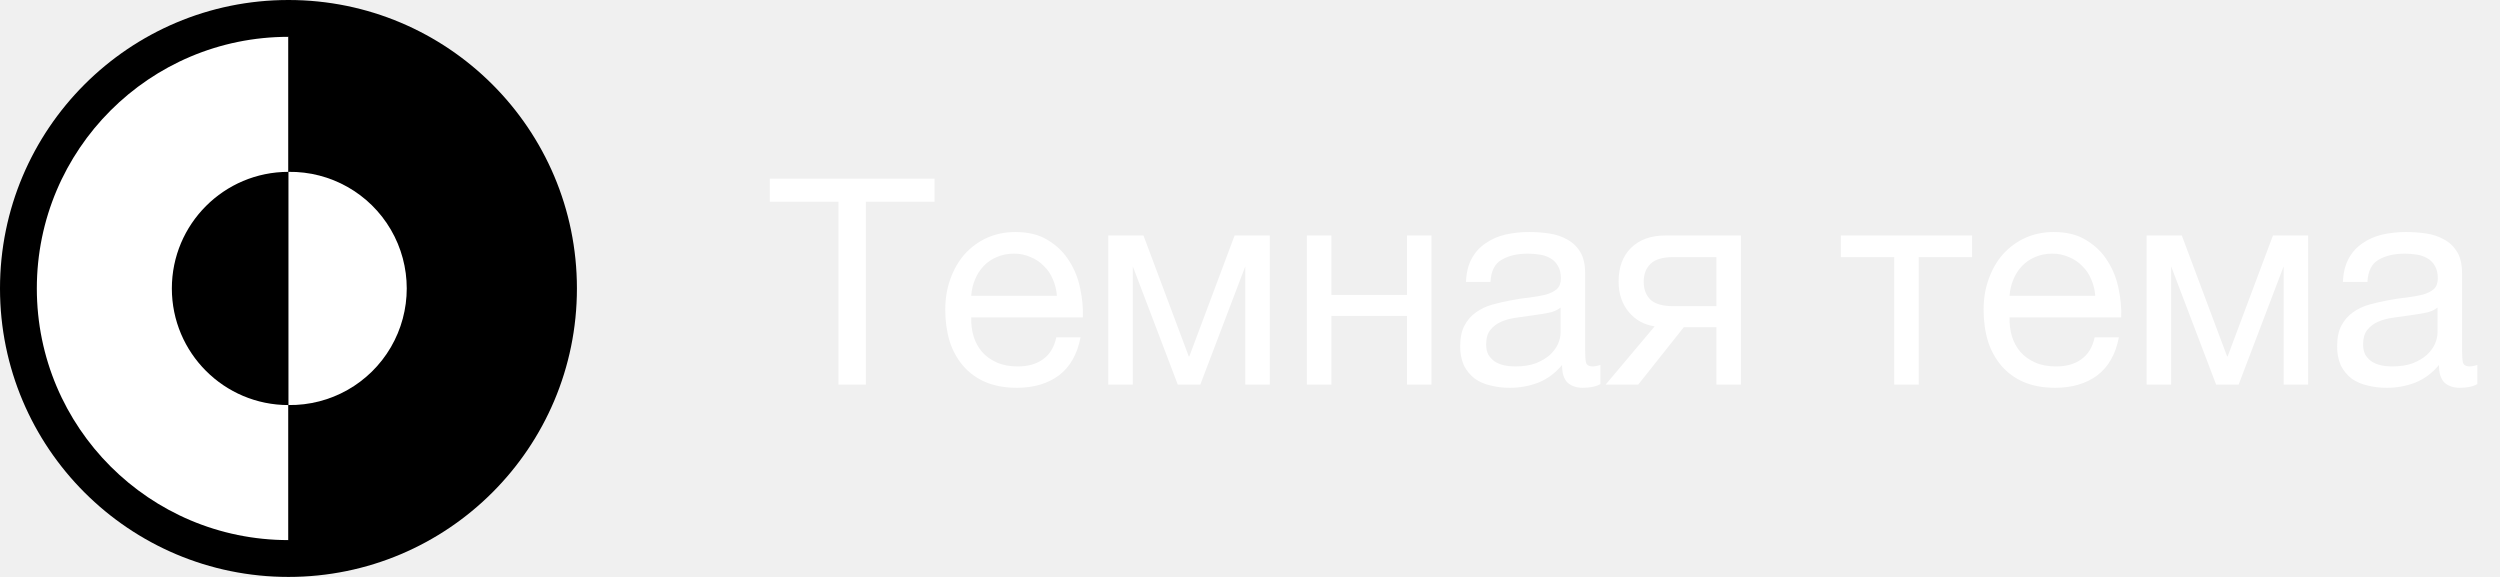
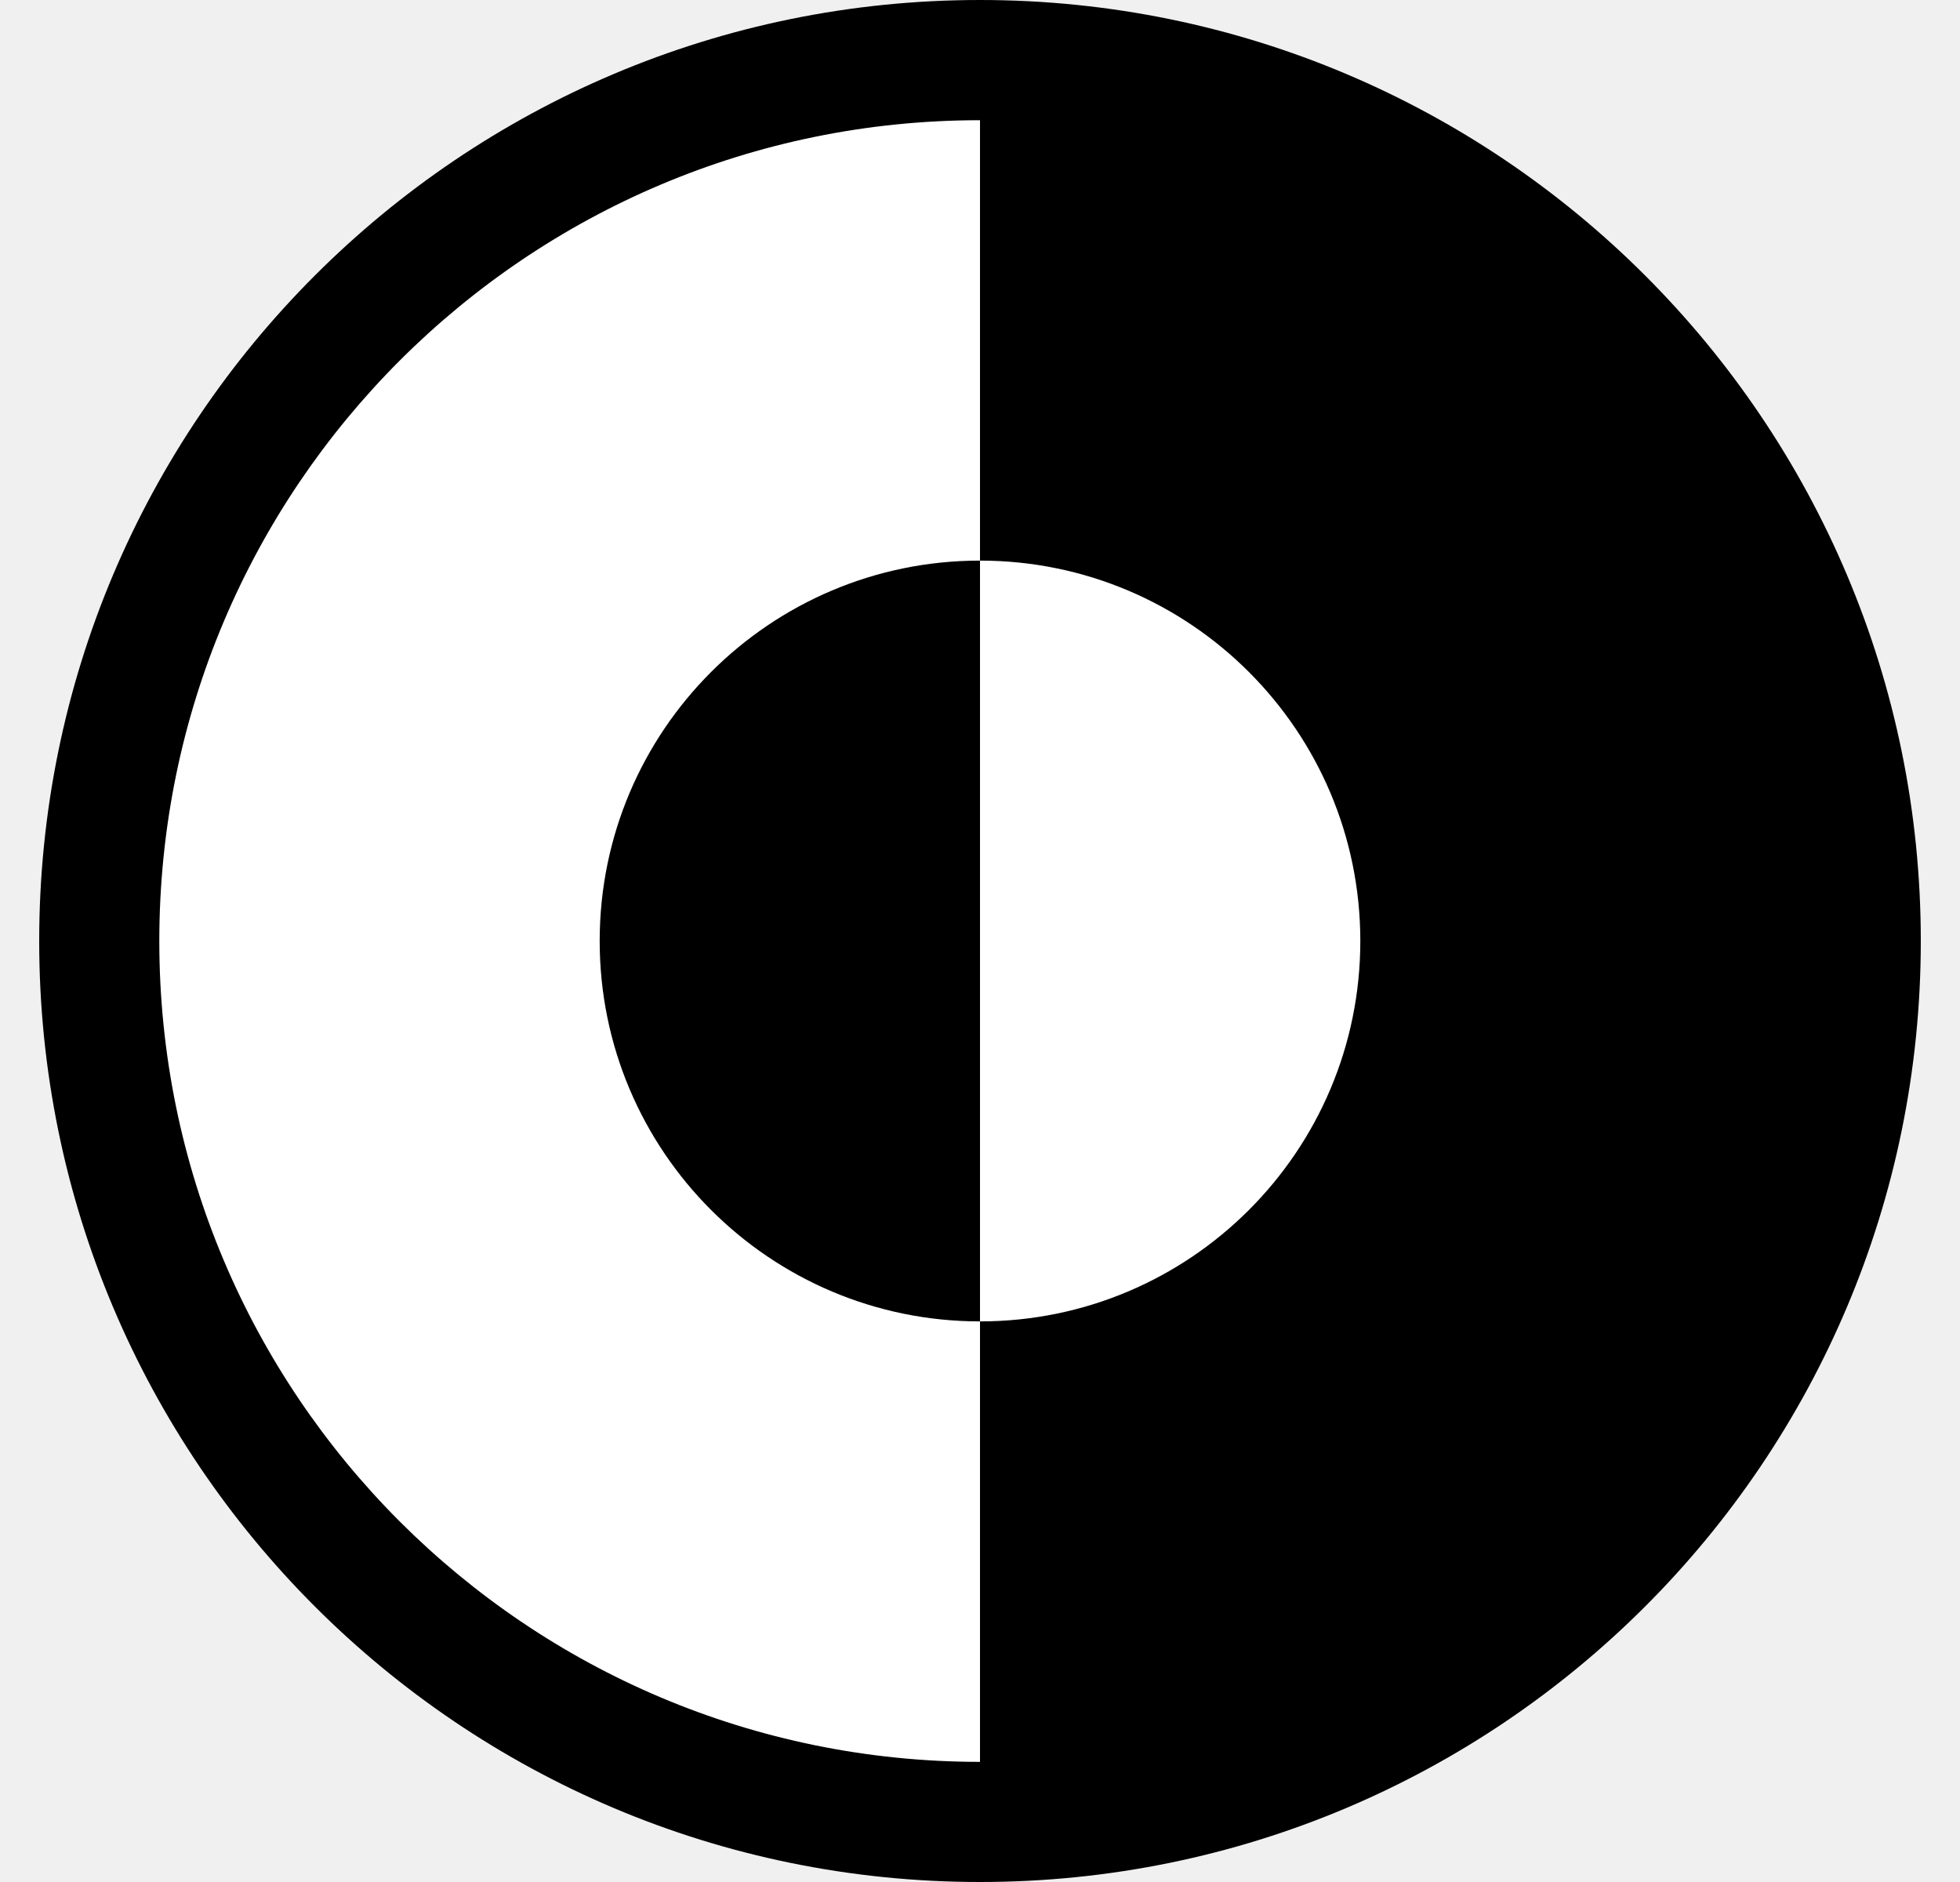
- <svg xmlns="http://www.w3.org/2000/svg" width="104" height="24" fill="none">
-   <g clip-path="url(#clip0)">
-     <circle cx="12" cy="12" r="12" transform="rotate(-180 12 12)" fill="#000" />
-     <path d="M12 1.532C6.219 1.532 1.532 6.22 1.532 12c0 5.782 4.687 10.468 10.468 10.468V1.532z" fill="#fff" />
-     <path d="M12 22.468c5.781 0 10.468-4.687 10.468-10.468 0-5.782-4.687-10.47-10.468-10.47v20.937zm0-15.319a4.851 4.851 0 100 9.702V7.15z" fill="#000" />
-     <path d="M12 16.85a4.851 4.851 0 100-9.701v9.702z" fill="#fff" />
-   </g>
-   <path d="M34.88 8.392h-2.856v-.96h6.852v.96H36.02V16h-1.14V8.392zm7.419 7.74c-.496 0-.932-.08-1.308-.24a2.531 2.531 0 01-.924-.672 2.927 2.927 0 01-.564-1.032c-.12-.4-.18-.836-.18-1.308 0-.464.072-.892.216-1.284.144-.4.344-.744.6-1.032.264-.288.572-.512.924-.672.36-.16.752-.24 1.176-.24.552 0 1.008.116 1.368.348.368.224.66.512.876.864.224.352.376.736.456 1.152.088.416.124.812.108 1.188h-4.644c-.008.272.024.532.096.78.072.24.188.456.348.648.16.184.364.332.612.444.248.112.54.168.876.168.432 0 .784-.1 1.056-.3.28-.2.464-.504.552-.912h1.008c-.136.704-.436 1.232-.9 1.584-.464.344-1.048.516-1.752.516zm1.668-3.828a1.998 1.998 0 00-.168-.684 1.565 1.565 0 00-.372-.552 1.565 1.565 0 00-.552-.372 1.641 1.641 0 00-.696-.144c-.264 0-.504.048-.72.144a1.591 1.591 0 00-.54.372 1.79 1.79 0 00-.36.564c-.088.208-.14.432-.156.672h3.564zm2.137-2.508h1.464l1.884 5.028h.024l1.884-5.028h1.464V16h-1.02v-4.92L49.932 16h-.936l-1.872-4.92V16h-1.02V9.796zm8.262 0h1.02v2.472h3.144V9.796h1.02V16h-1.02v-2.856h-3.144V16h-1.02V9.796zm8.43 6.336a3.16 3.16 0 01-.791-.096 1.823 1.823 0 01-.66-.288 1.626 1.626 0 01-.444-.54 1.897 1.897 0 01-.157-.804c0-.352.06-.64.18-.864a1.54 1.54 0 01.468-.54c.2-.144.424-.252.672-.324a8.64 8.64 0 01.78-.18c.28-.056.544-.096.792-.12.256-.032.48-.072.672-.12.192-.056.344-.132.456-.228.112-.104.169-.252.169-.444 0-.224-.045-.404-.133-.54a.81.81 0 00-.323-.312 1.261 1.261 0 00-.445-.144 3.232 3.232 0 00-.48-.036c-.431 0-.791.084-1.08.252-.288.16-.444.468-.468.924h-1.02c.017-.384.096-.708.24-.972.145-.264.337-.476.577-.636.24-.168.511-.288.816-.36a4.42 4.42 0 01.995-.108c.28 0 .556.02.828.06.28.04.532.124.757.252a1.4 1.4 0 01.54.516c.136.224.204.516.204.876v3.192c0 .24.011.416.035.528.032.112.129.168.288.168.073 0 .177-.02.313-.06v.792c-.177.104-.42.156-.733.156-.263 0-.475-.072-.635-.216-.153-.152-.228-.396-.228-.732-.28.336-.608.58-.984.732a3.265 3.265 0 01-1.2.216zm.229-.888c.336 0 .623-.044.864-.132.24-.096.435-.212.587-.348.153-.144.264-.296.337-.456.072-.168.108-.324.108-.468v-1.044a1.122 1.122 0 01-.505.216c-.207.04-.427.076-.66.108l-.684.096c-.232.032-.44.088-.623.168a1.16 1.16 0 00-.456.348c-.113.144-.169.344-.169.6 0 .168.032.312.096.432.072.112.16.204.264.276.113.072.24.124.385.156.143.032.295.048.456.048zm5.809-1.668c-.44-.064-.8-.264-1.08-.6-.28-.336-.42-.76-.42-1.272 0-.584.172-1.048.516-1.392.352-.344.828-.516 1.428-.516h3.144V16h-1.02v-2.388h-1.356L68.15 16h-1.356l2.04-2.424zm2.568-.84v-2.04h-1.8c-.432 0-.744.092-.936.276-.192.184-.288.432-.288.744 0 .32.096.572.288.756.192.176.504.264.936.264h1.8zm7.397-2.04h-2.22v-.9h5.46v.9h-2.22V16H78.8v-5.304zm6.695 5.436c-.496 0-.932-.08-1.308-.24a2.531 2.531 0 01-.924-.672 2.927 2.927 0 01-.564-1.032c-.12-.4-.18-.836-.18-1.308 0-.464.072-.892.216-1.284.144-.4.344-.744.6-1.032.264-.288.572-.512.924-.672.36-.16.752-.24 1.176-.24.552 0 1.008.116 1.368.348.368.224.66.512.876.864.224.352.376.736.456 1.152.088.416.124.812.108 1.188h-4.644c-.008.272.024.532.096.78.072.24.188.456.348.648.16.184.364.332.612.444.248.112.54.168.876.168.432 0 .784-.1 1.056-.3.28-.2.464-.504.552-.912h1.008c-.136.704-.436 1.232-.9 1.584-.464.344-1.048.516-1.752.516zm1.668-3.828a1.998 1.998 0 00-.168-.684 1.565 1.565 0 00-.372-.552 1.565 1.565 0 00-.552-.372 1.641 1.641 0 00-.696-.144c-.264 0-.504.048-.72.144a1.591 1.591 0 00-.54.372 1.79 1.79 0 00-.36.564c-.088.208-.14.432-.156.672h3.564zm2.137-2.508h1.464l1.884 5.028h.024l1.884-5.028h1.464V16H95v-4.92L93.127 16h-.936l-1.872-4.92V16H89.3V9.796zm9.978 6.336a3.16 3.16 0 01-.792-.096 1.823 1.823 0 01-.66-.288 1.626 1.626 0 01-.444-.54 1.897 1.897 0 01-.156-.804c0-.352.06-.64.18-.864a1.54 1.54 0 01.468-.54c.2-.144.424-.252.672-.324.256-.072.516-.132.78-.18.28-.056.544-.096.792-.12.256-.032.48-.072.672-.12.192-.056.344-.132.456-.228.112-.104.168-.252.168-.444 0-.224-.044-.404-.132-.54a.81.81 0 00-.324-.312 1.261 1.261 0 00-.444-.144 3.232 3.232 0 00-.48-.036c-.432 0-.792.084-1.08.252-.288.16-.444.468-.468.924h-1.02c.016-.384.096-.708.24-.972s.336-.476.576-.636c.24-.168.512-.288.816-.36a4.42 4.42 0 01.996-.108c.28 0 .556.02.828.06.28.04.532.124.756.252.224.12.404.292.54.516.136.224.204.516.204.876v3.192c0 .24.012.416.036.528.032.112.128.168.288.168.072 0 .176-.02.312-.06v.792c-.176.104-.42.156-.732.156-.264 0-.476-.072-.636-.216-.152-.152-.228-.396-.228-.732-.28.336-.608.58-.984.732a3.265 3.265 0 01-1.2.216zm.228-.888c.336 0 .624-.044.864-.132.24-.096.436-.212.588-.348.152-.144.264-.296.336-.456.072-.168.108-.324.108-.468v-1.044a1.122 1.122 0 01-.504.216c-.208.04-.428.076-.66.108l-.684.096c-.232.032-.44.088-.624.168a1.16 1.16 0 00-.456.348c-.112.144-.168.344-.168.6 0 .168.032.312.096.432.072.112.16.204.264.276.112.072.24.124.384.156.144.032.296.048.456.048z" fill="#fff" />
-   <defs>
-     <clipPath id="clip0">
-       <path fill="#fff" transform="rotate(-180 12 12)" d="M0 0h24v24H0z" />
-     </clipPath>
-   </defs>
+ <svg xmlns="http://www.w3.org/2000/svg" width="25" height="24" fill="none">
+   <circle cx="12.5" cy="12" r="12" fill="#000" />
+   <path d="M12.5 22.467c5.781 0 10.468-4.686 10.468-10.468 0-5.781-4.687-10.468-10.468-10.468v20.936z" fill="#000" />
+   <path d="M12.5 1.533C6.719 1.533 2.032 6.219 2.032 12c0 5.781 4.687 10.468 10.468 10.468V1.533zm0 15.318a4.851 4.851 0 100-9.702v9.702z" fill="#fff" />
+   <path d="M12.5 7.149a4.851 4.851 0 100 9.702V7.15z" fill="#000" />
</svg>
